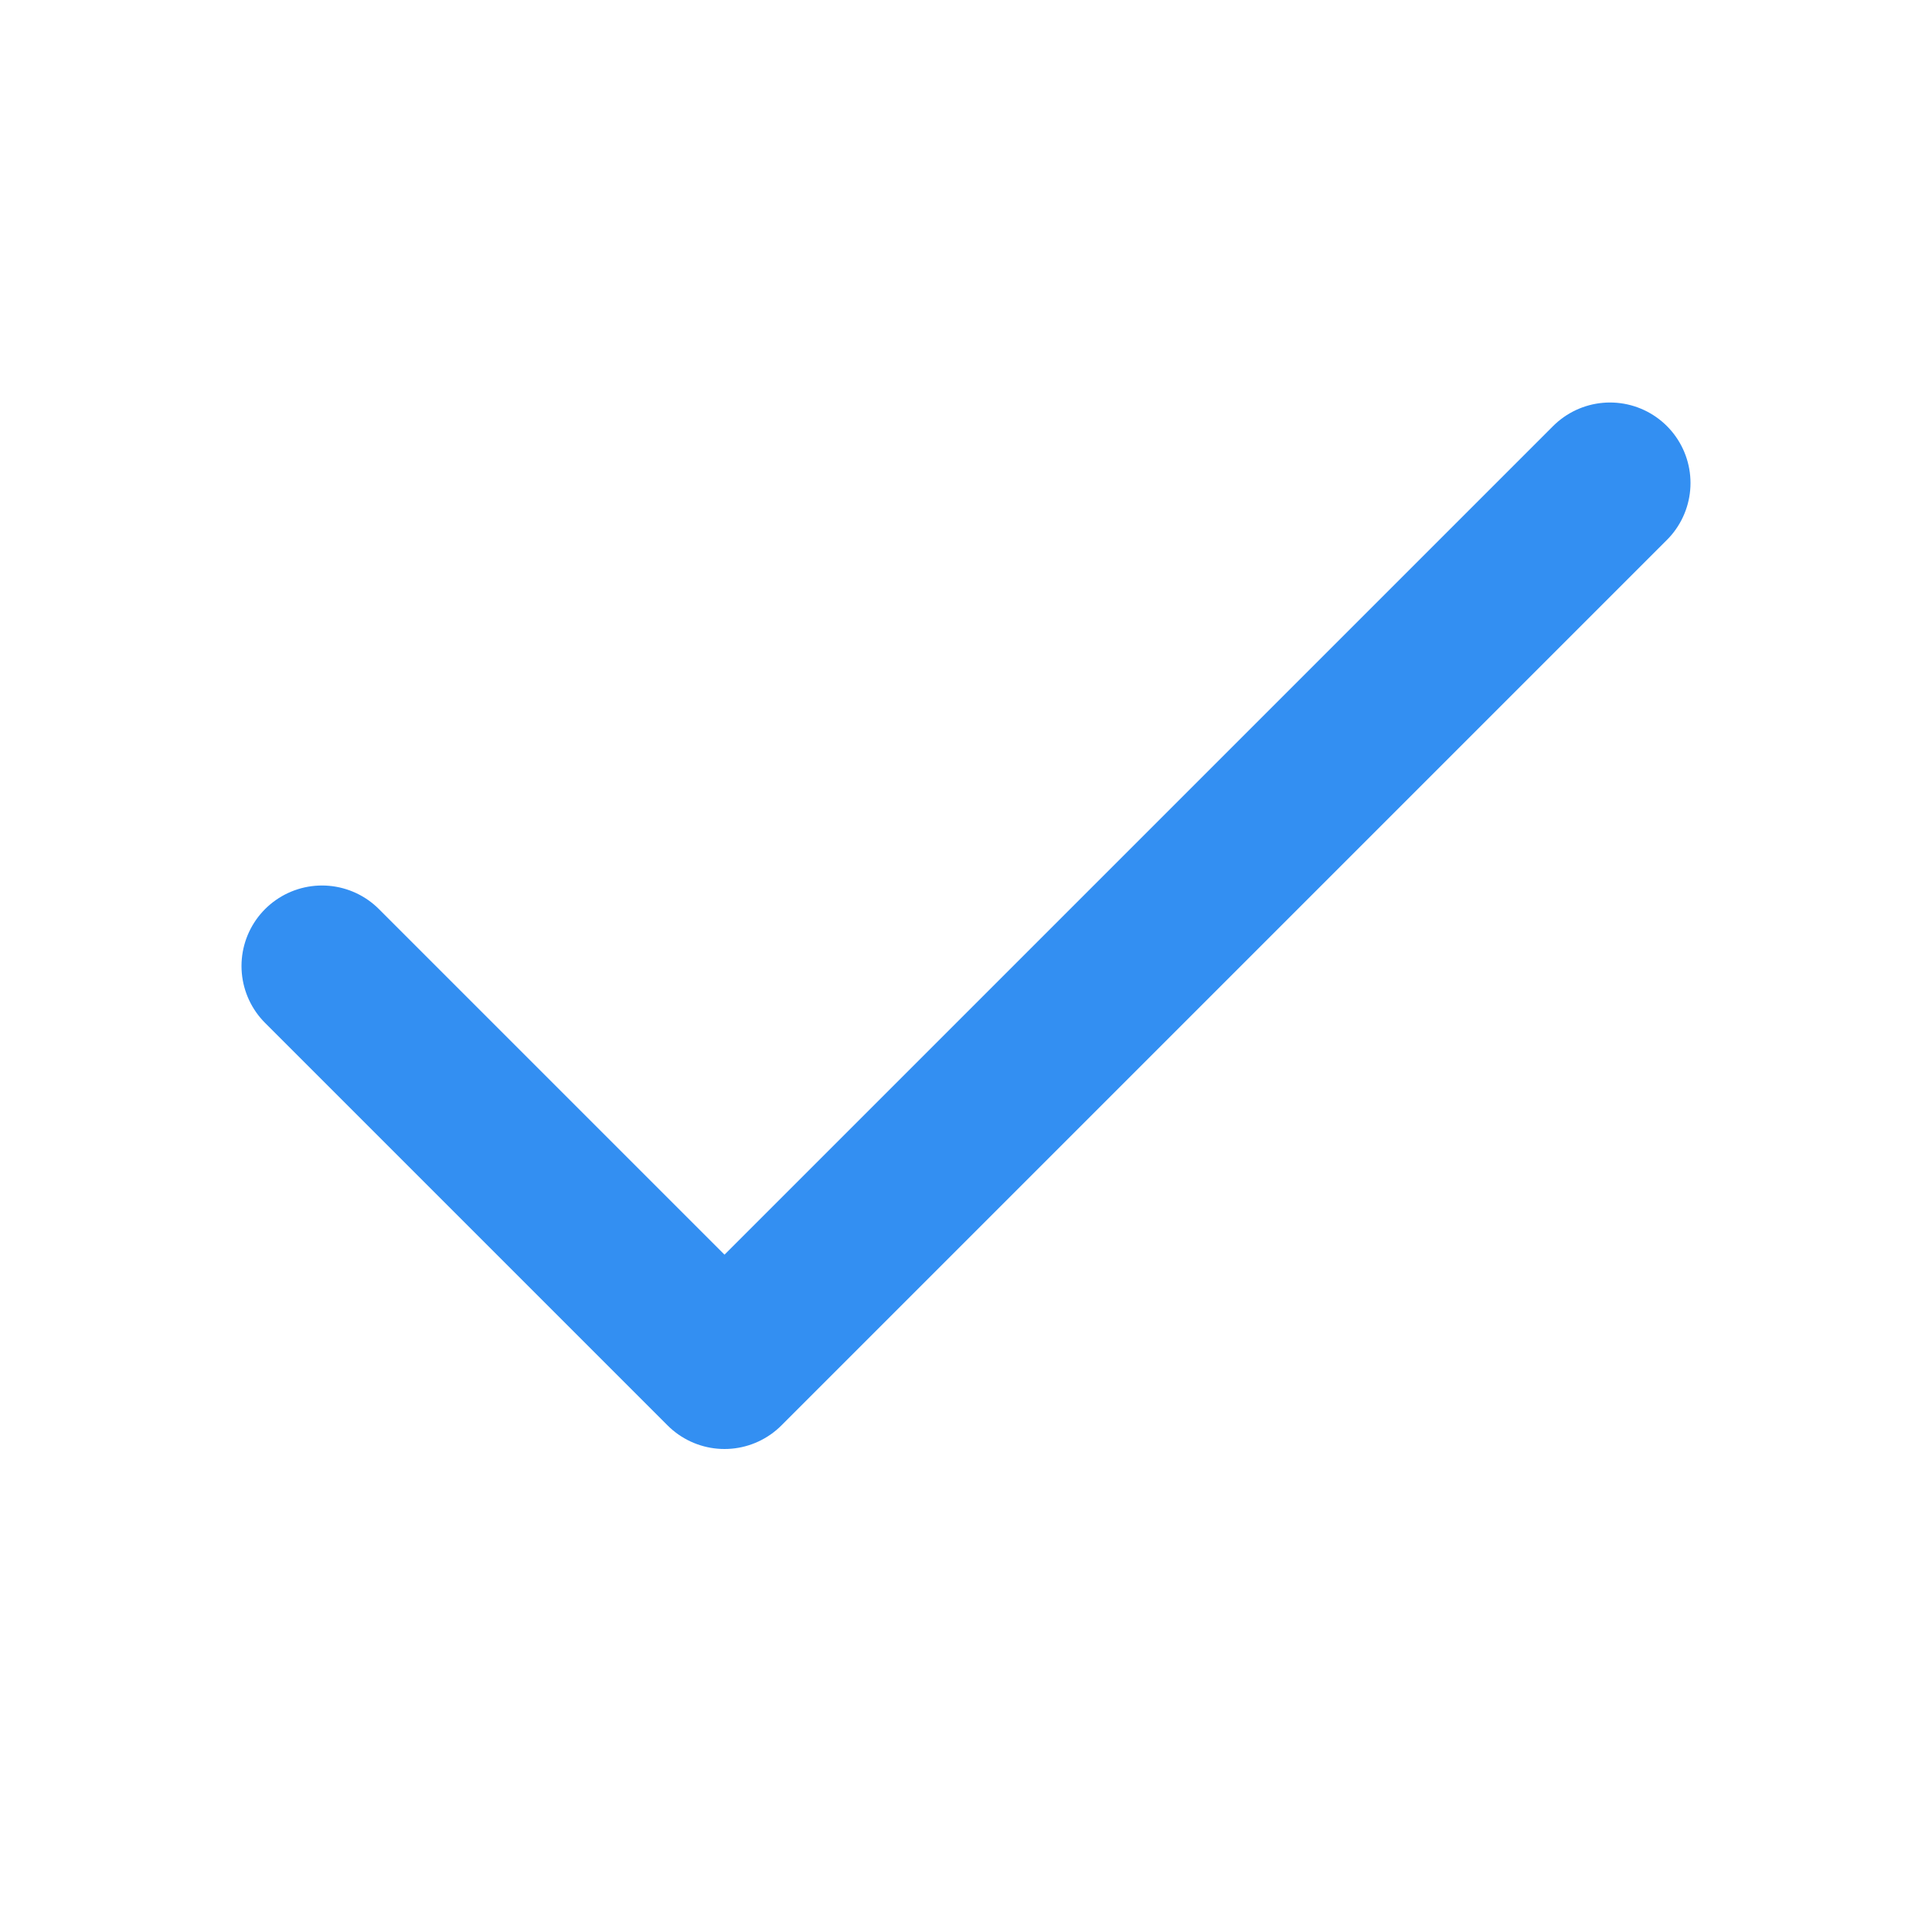
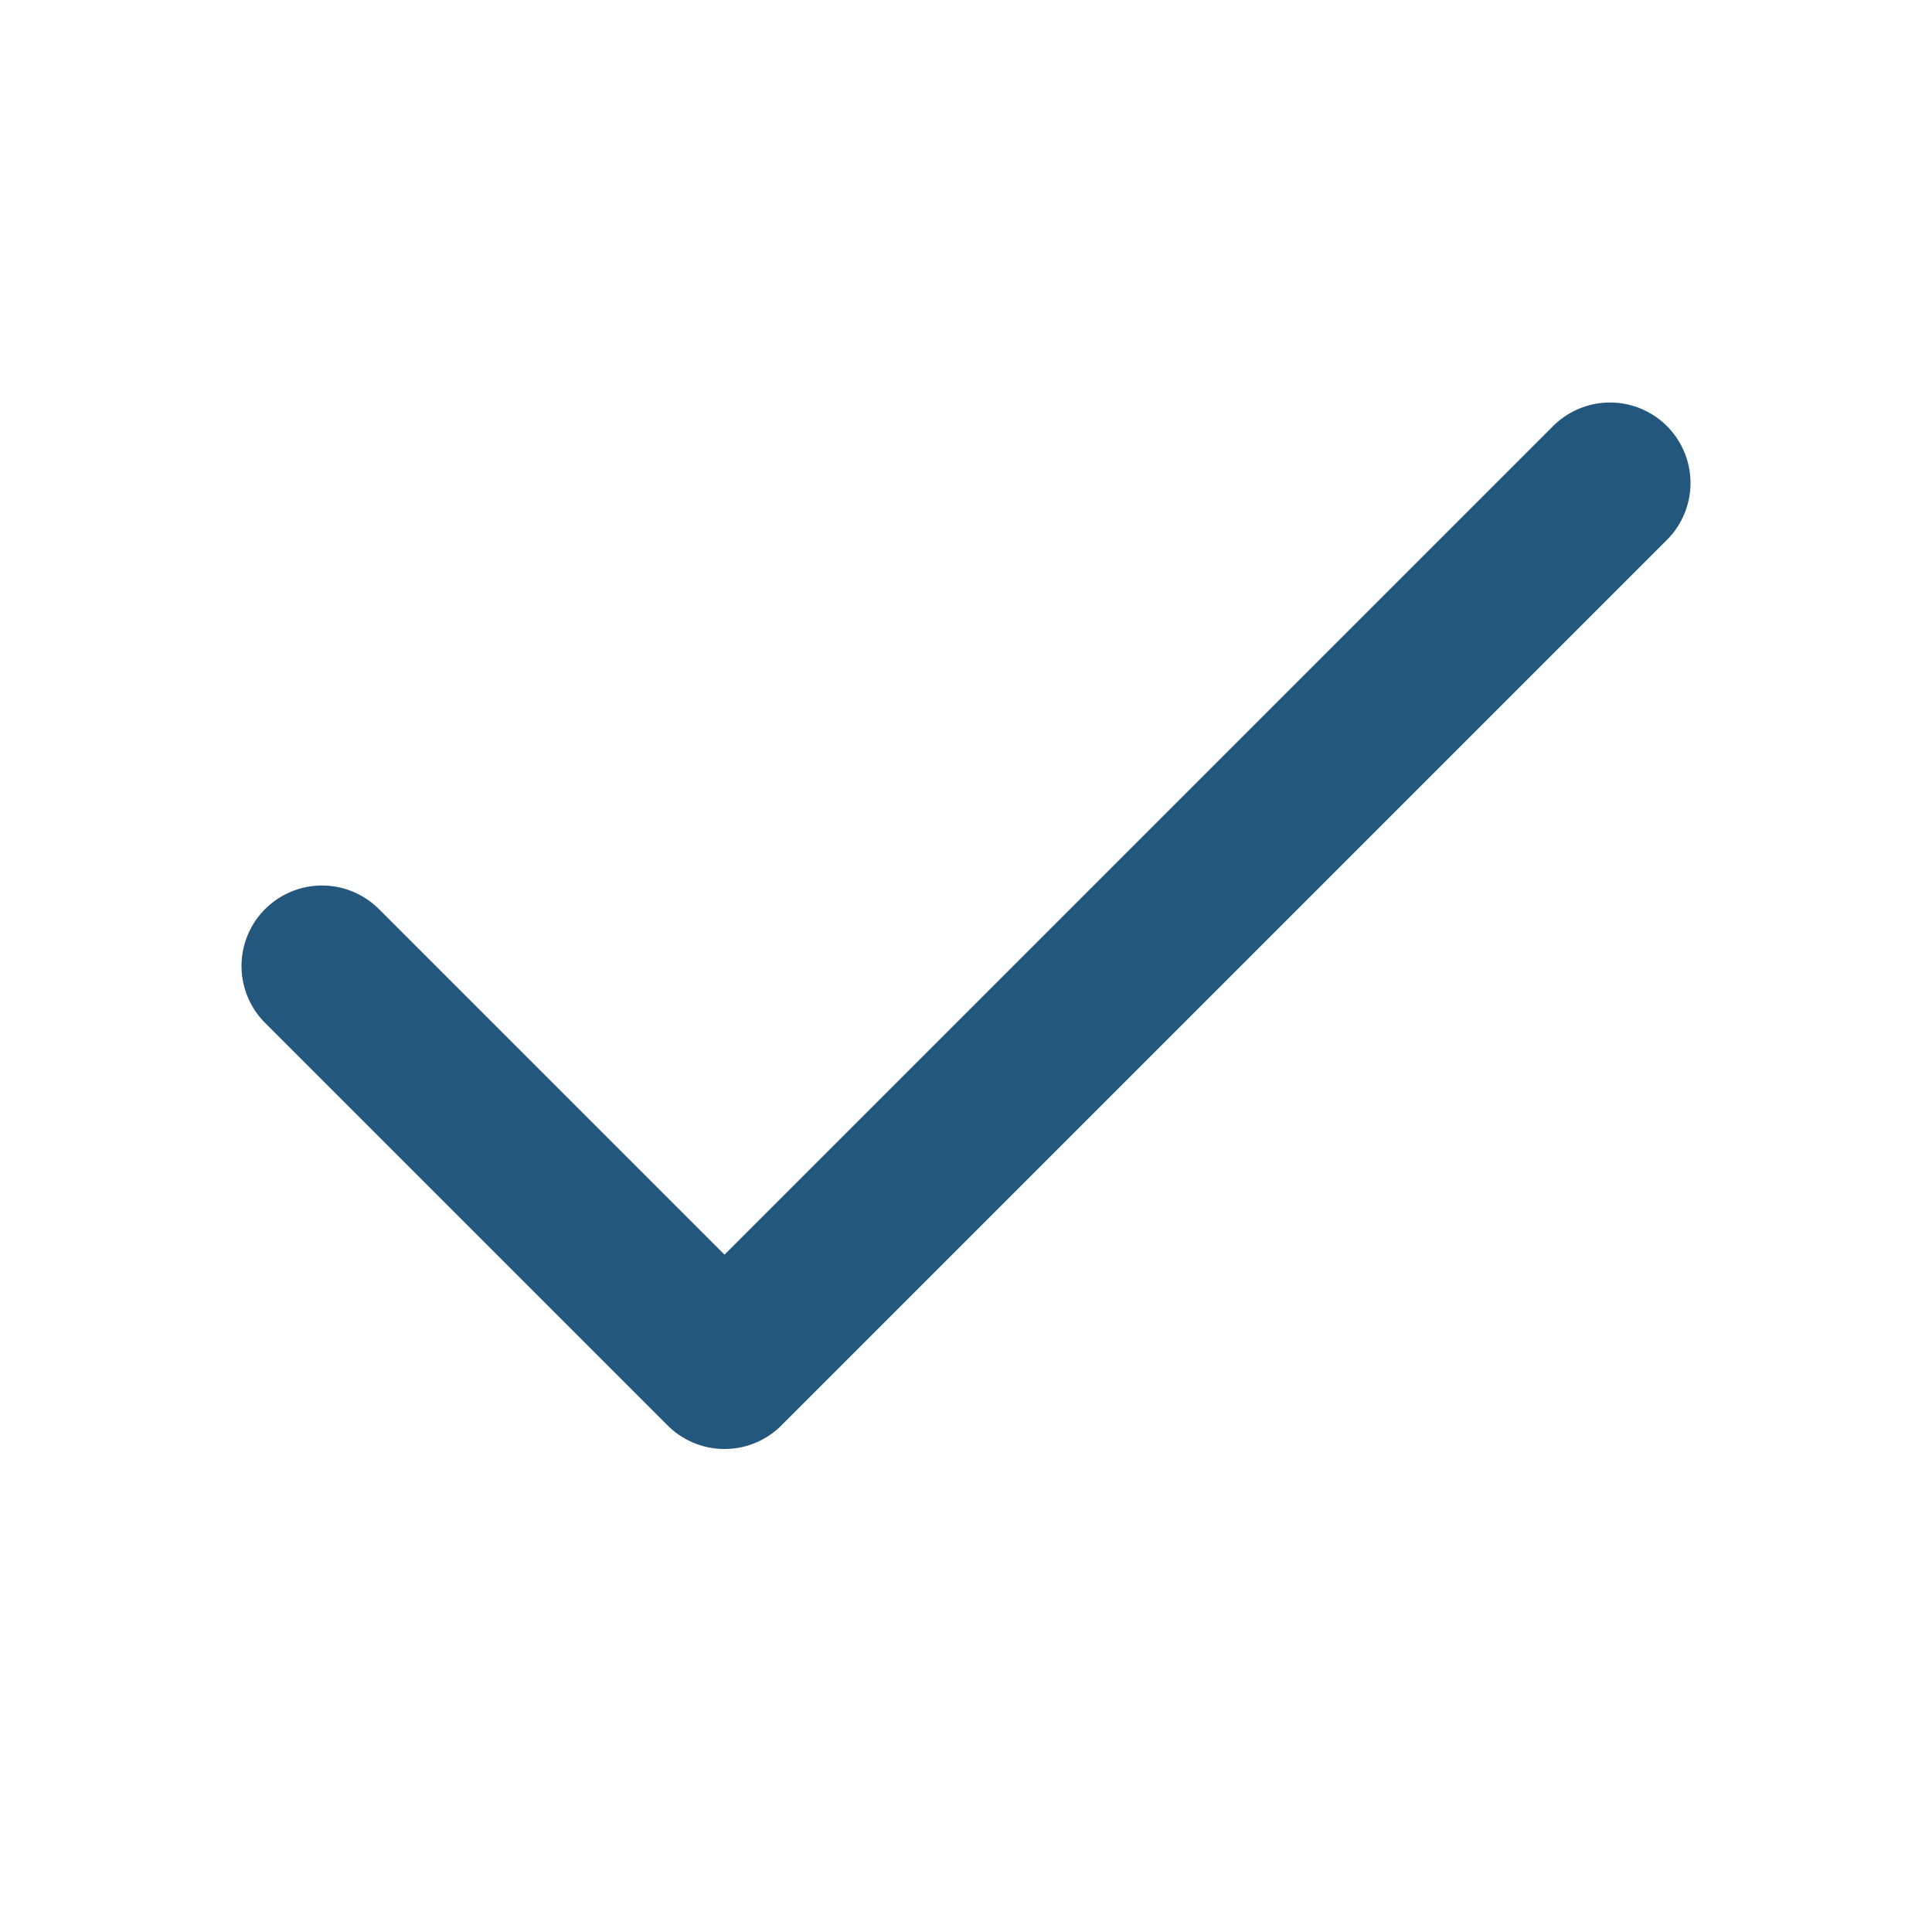
- <svg xmlns="http://www.w3.org/2000/svg" width="512" height="512" viewBox="0 0 24 24" fill="none" stroke="#338FF2" stroke-width="2" stroke-linecap="round" stroke-linejoin="round">
+ <svg xmlns="http://www.w3.org/2000/svg" width="512" height="512" viewBox="0 0 24 24" fill="none" stroke="#24577e" stroke-width="2" stroke-linecap="round" stroke-linejoin="round">
  <polyline points="20 6 9 17 4 12" />
</svg>
